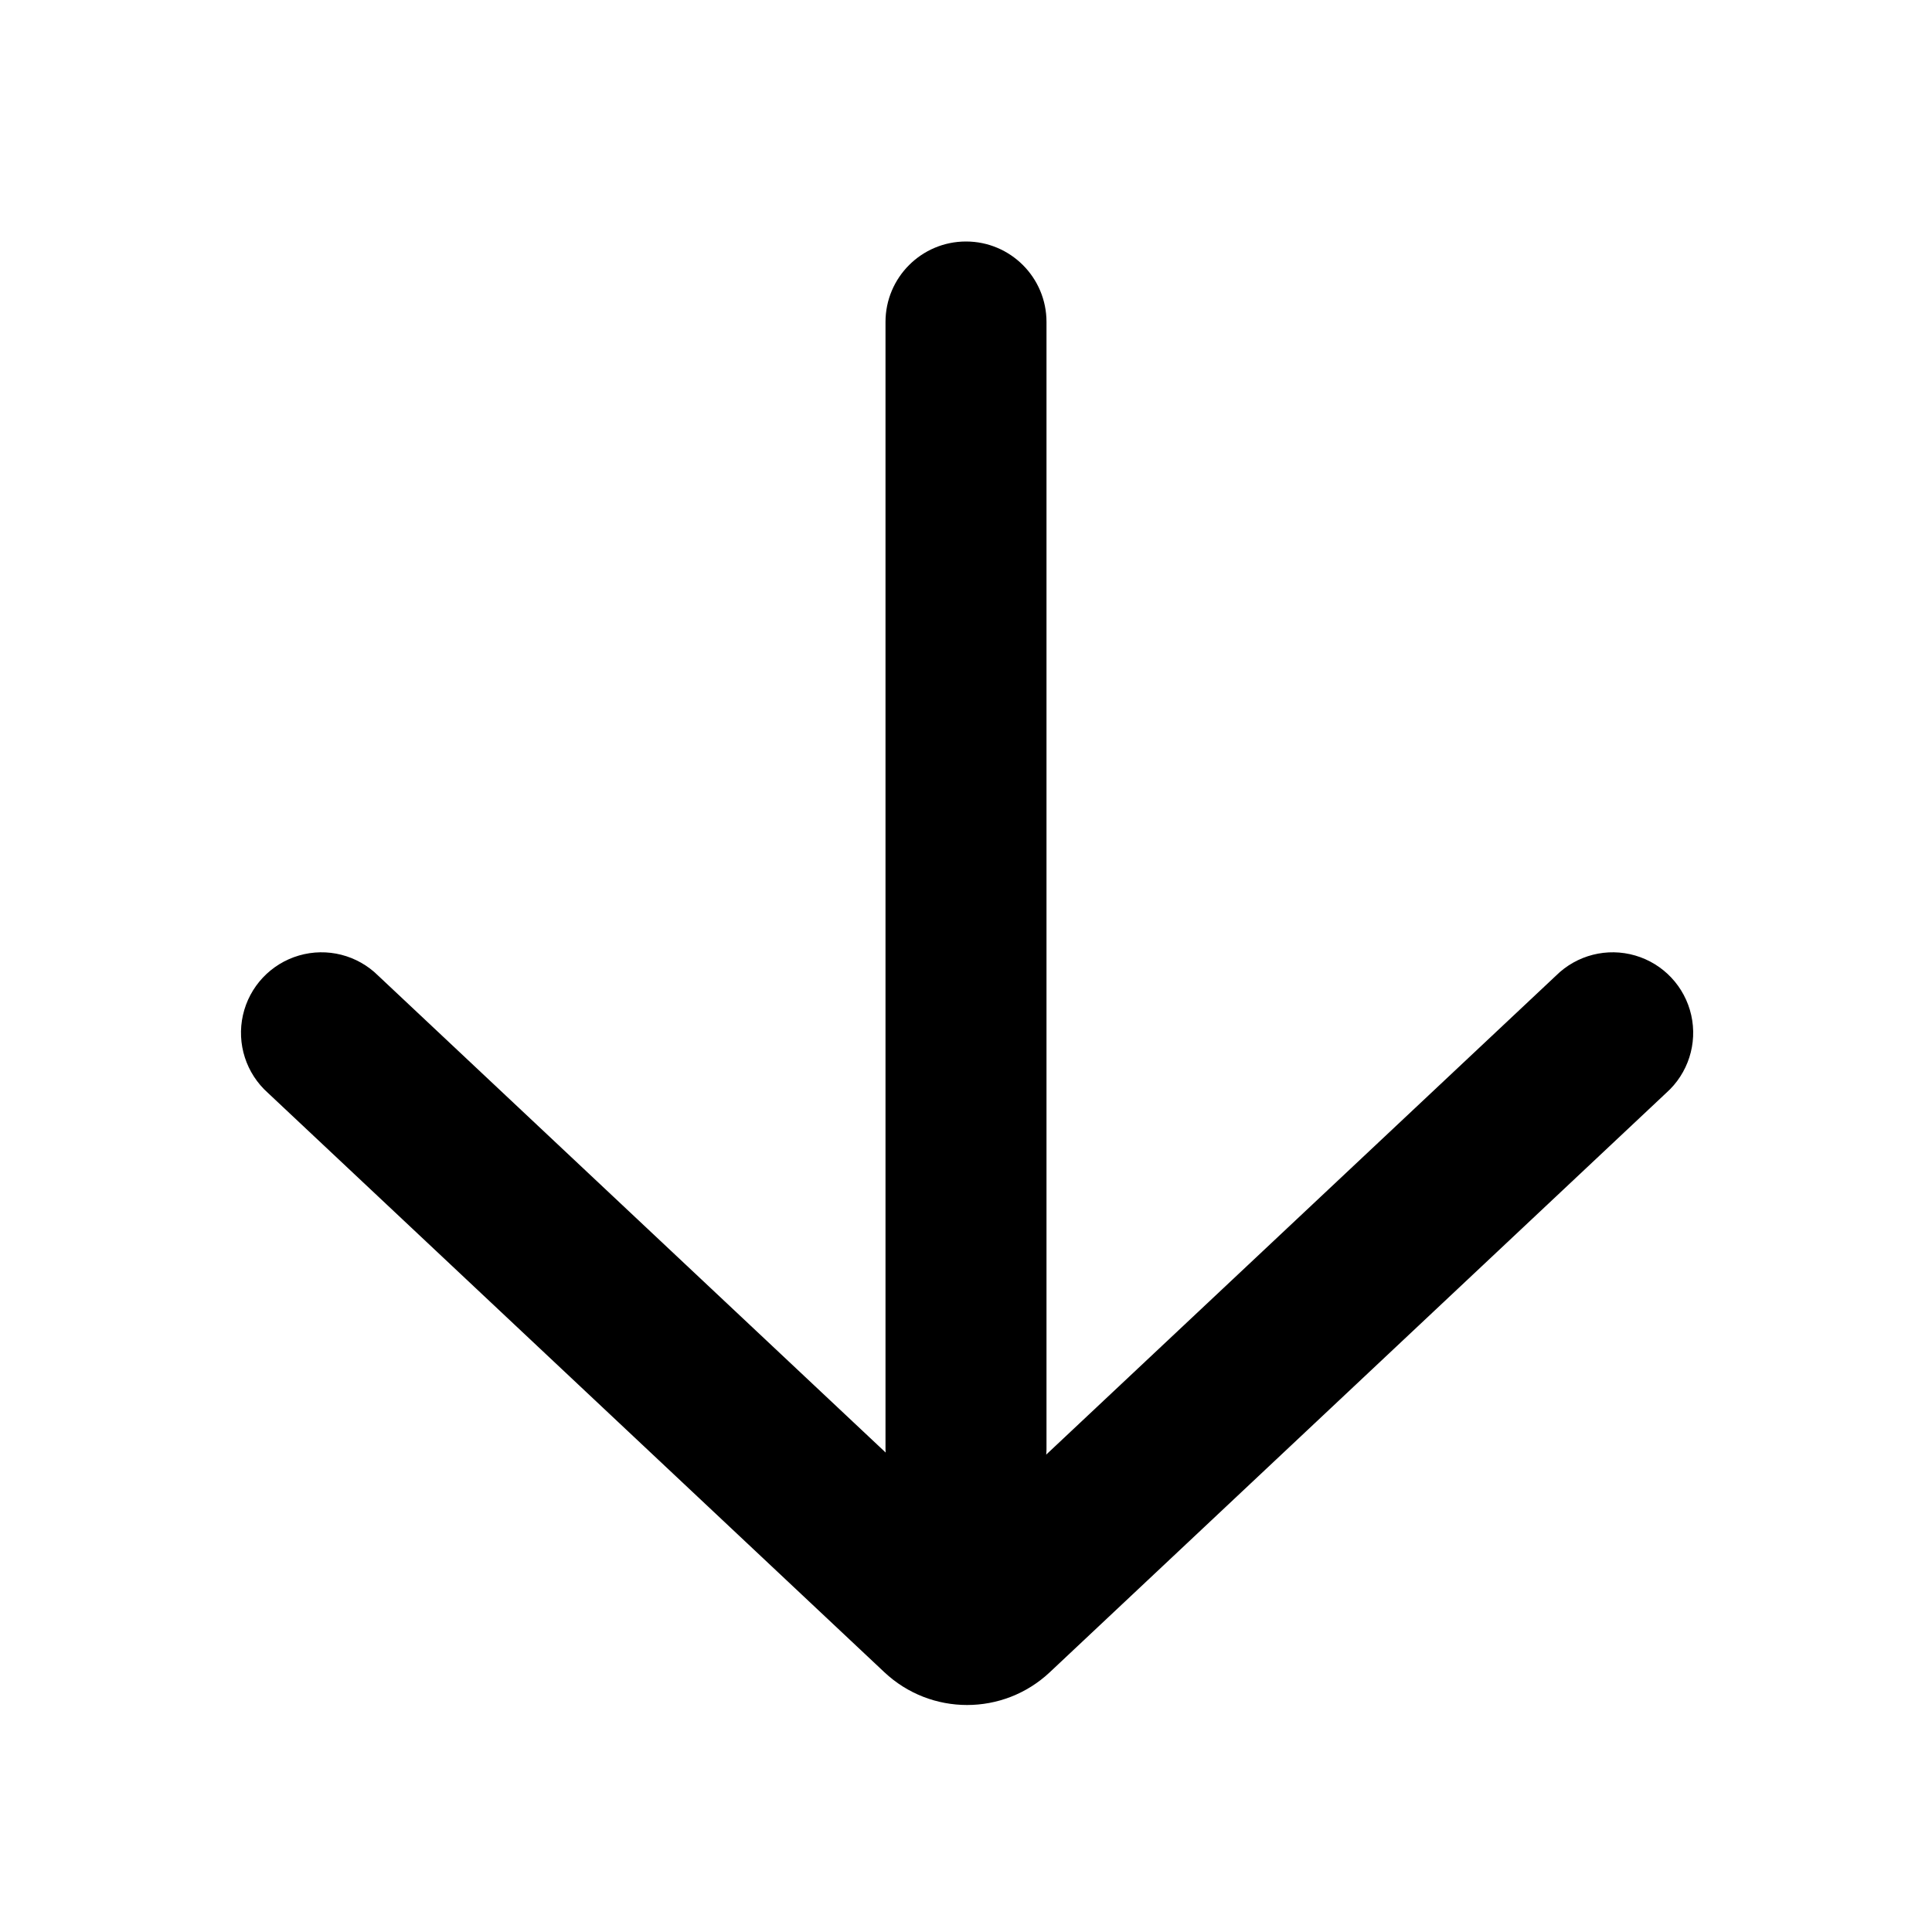
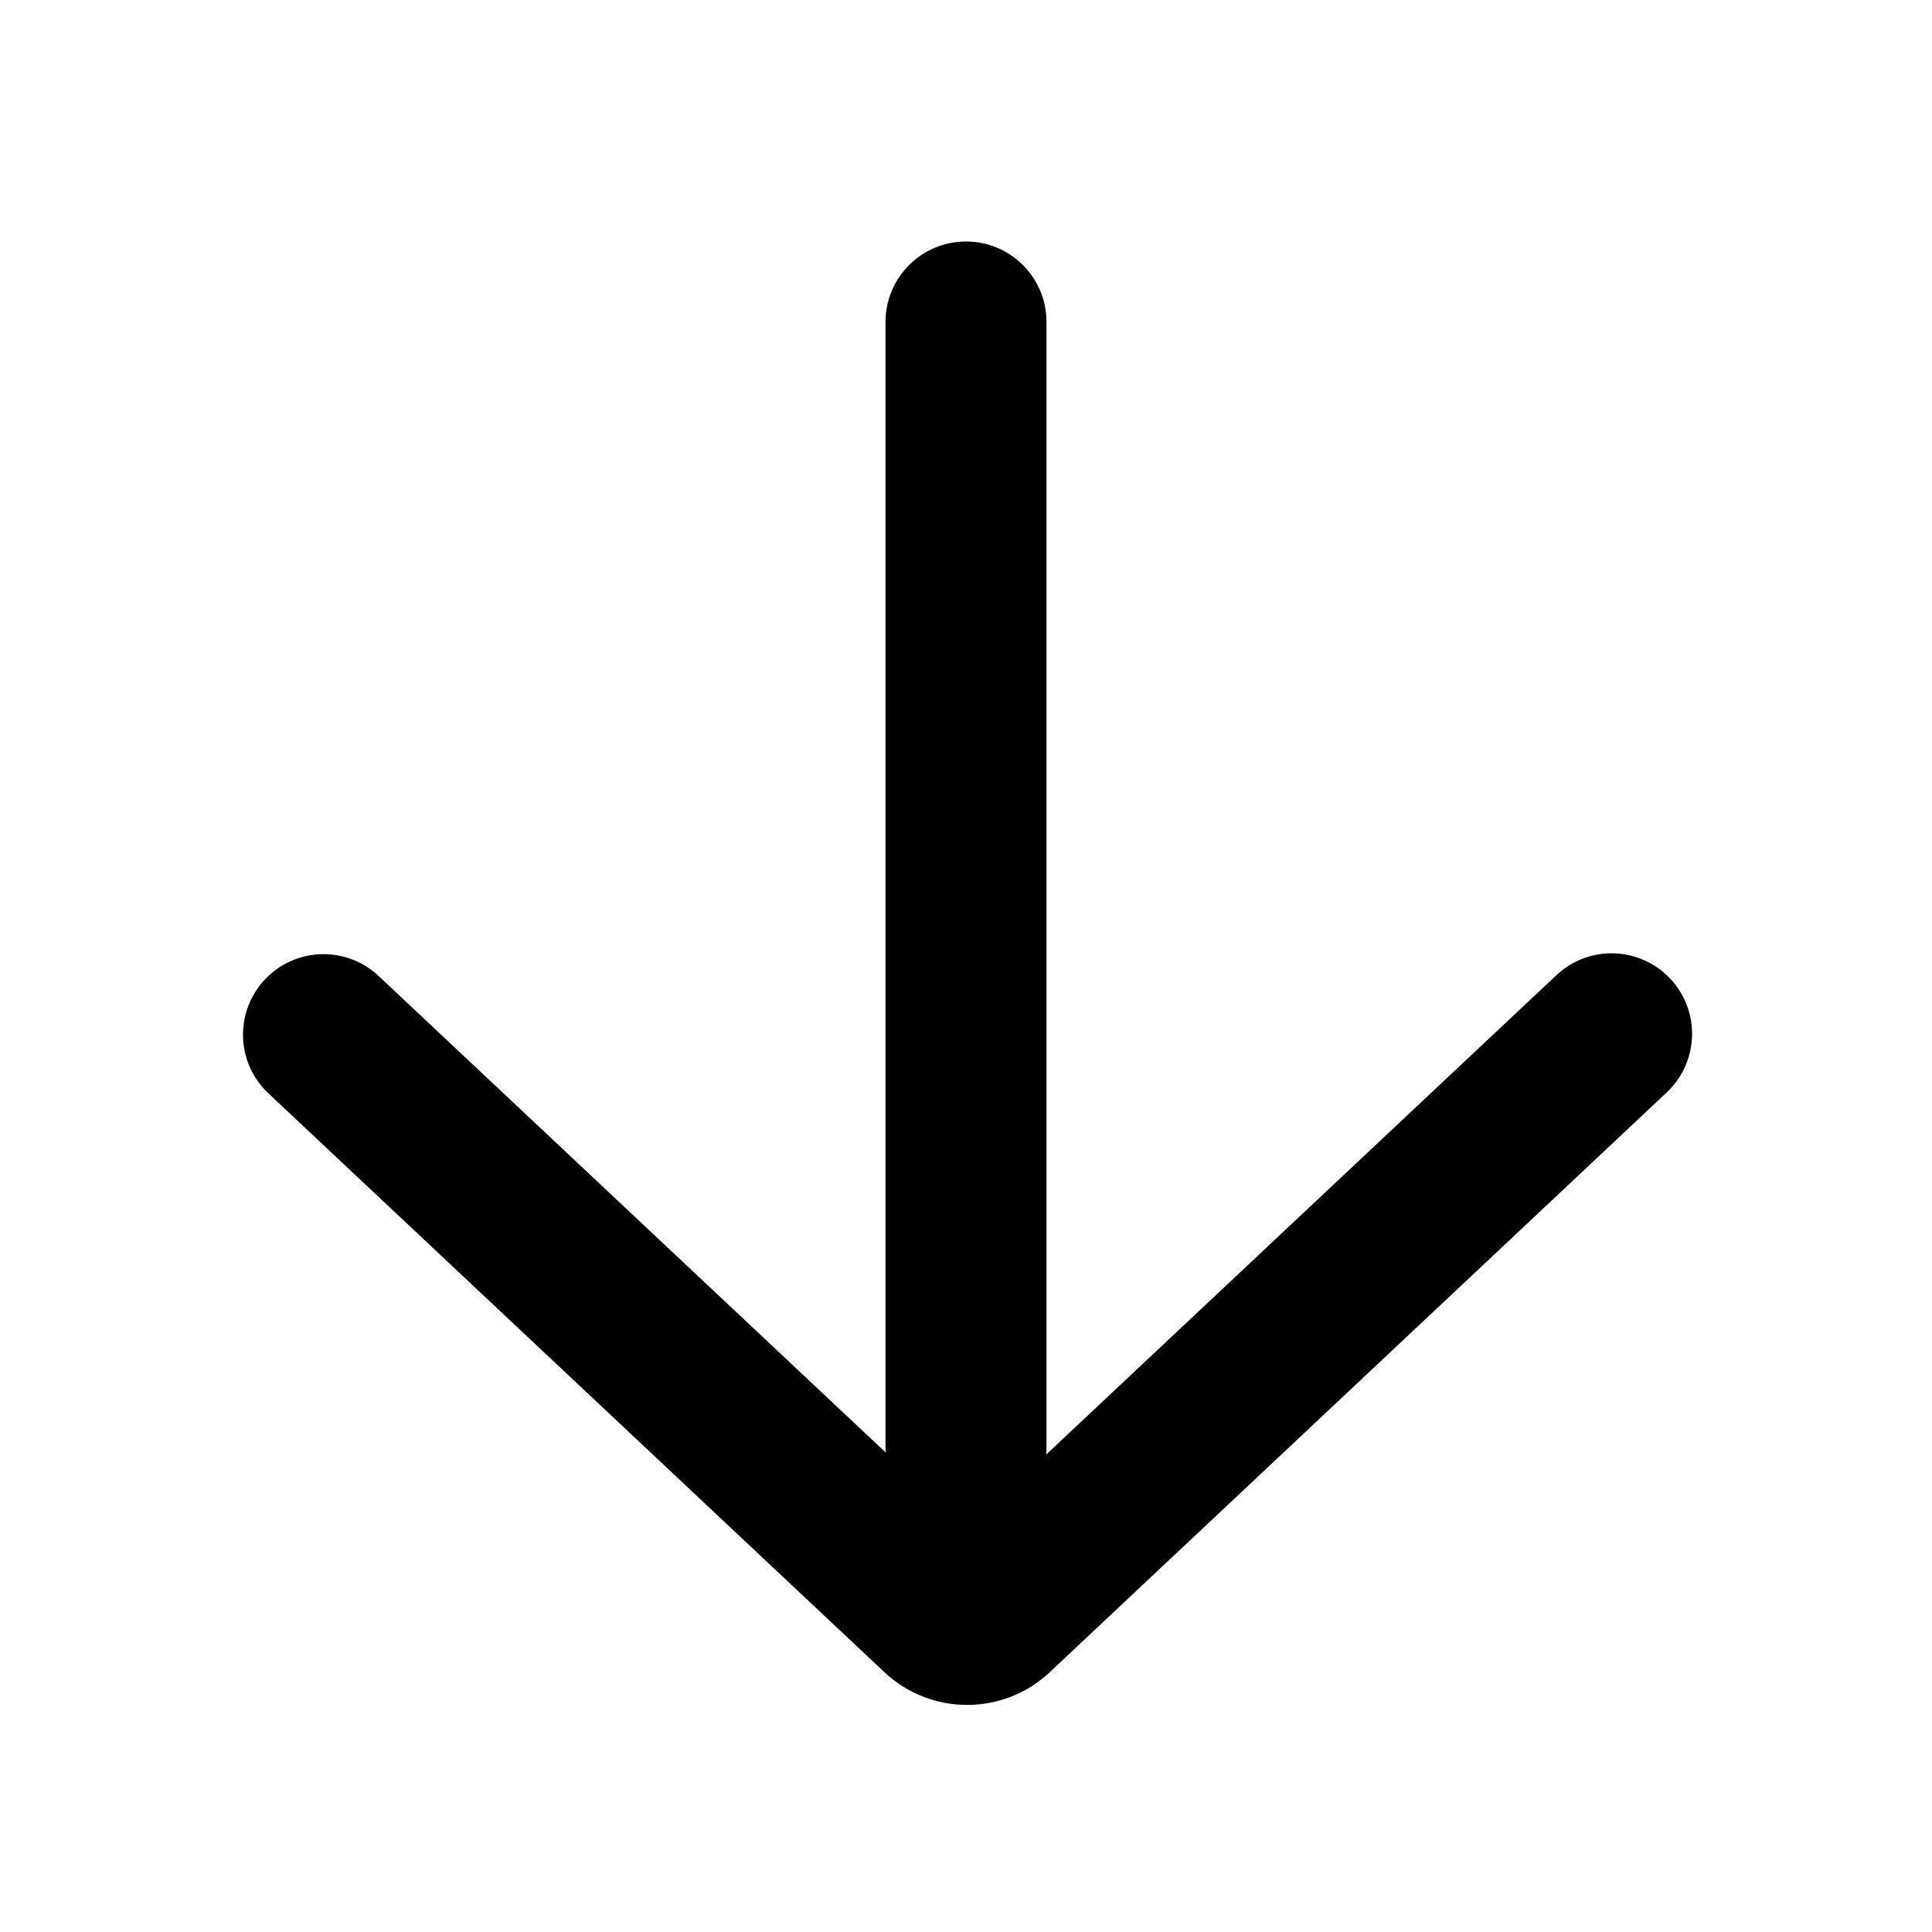
<svg xmlns="http://www.w3.org/2000/svg" width="24" height="24" fill="none" viewBox="0 0 24 24">
-   <path fill="#000" d="M10.986 20.773a1.5 1.5 0 0 0 2.055 0l7.657-7.196a1 1 0 1 0-1.369-1.457l-6.333 5.95Q13 18.036 13 18V4a1 1 0 0 0-2 0v14l.002.044-6.304-5.924a1 1 0 1 0-1.369 1.457z" />
+   <path fill="#000" d="M10.987 20.773a1.5 1.5 0 0 0 2.053 0l7.659-7.197a1 1 0 1 0-1.37-1.457l-6.334 5.951Q13 18.037 13 18V4a1 1 0 0 0-2 0v14l.002.043-6.304-5.924a1 1 0 0 0-1.37 1.457z" />
</svg>
